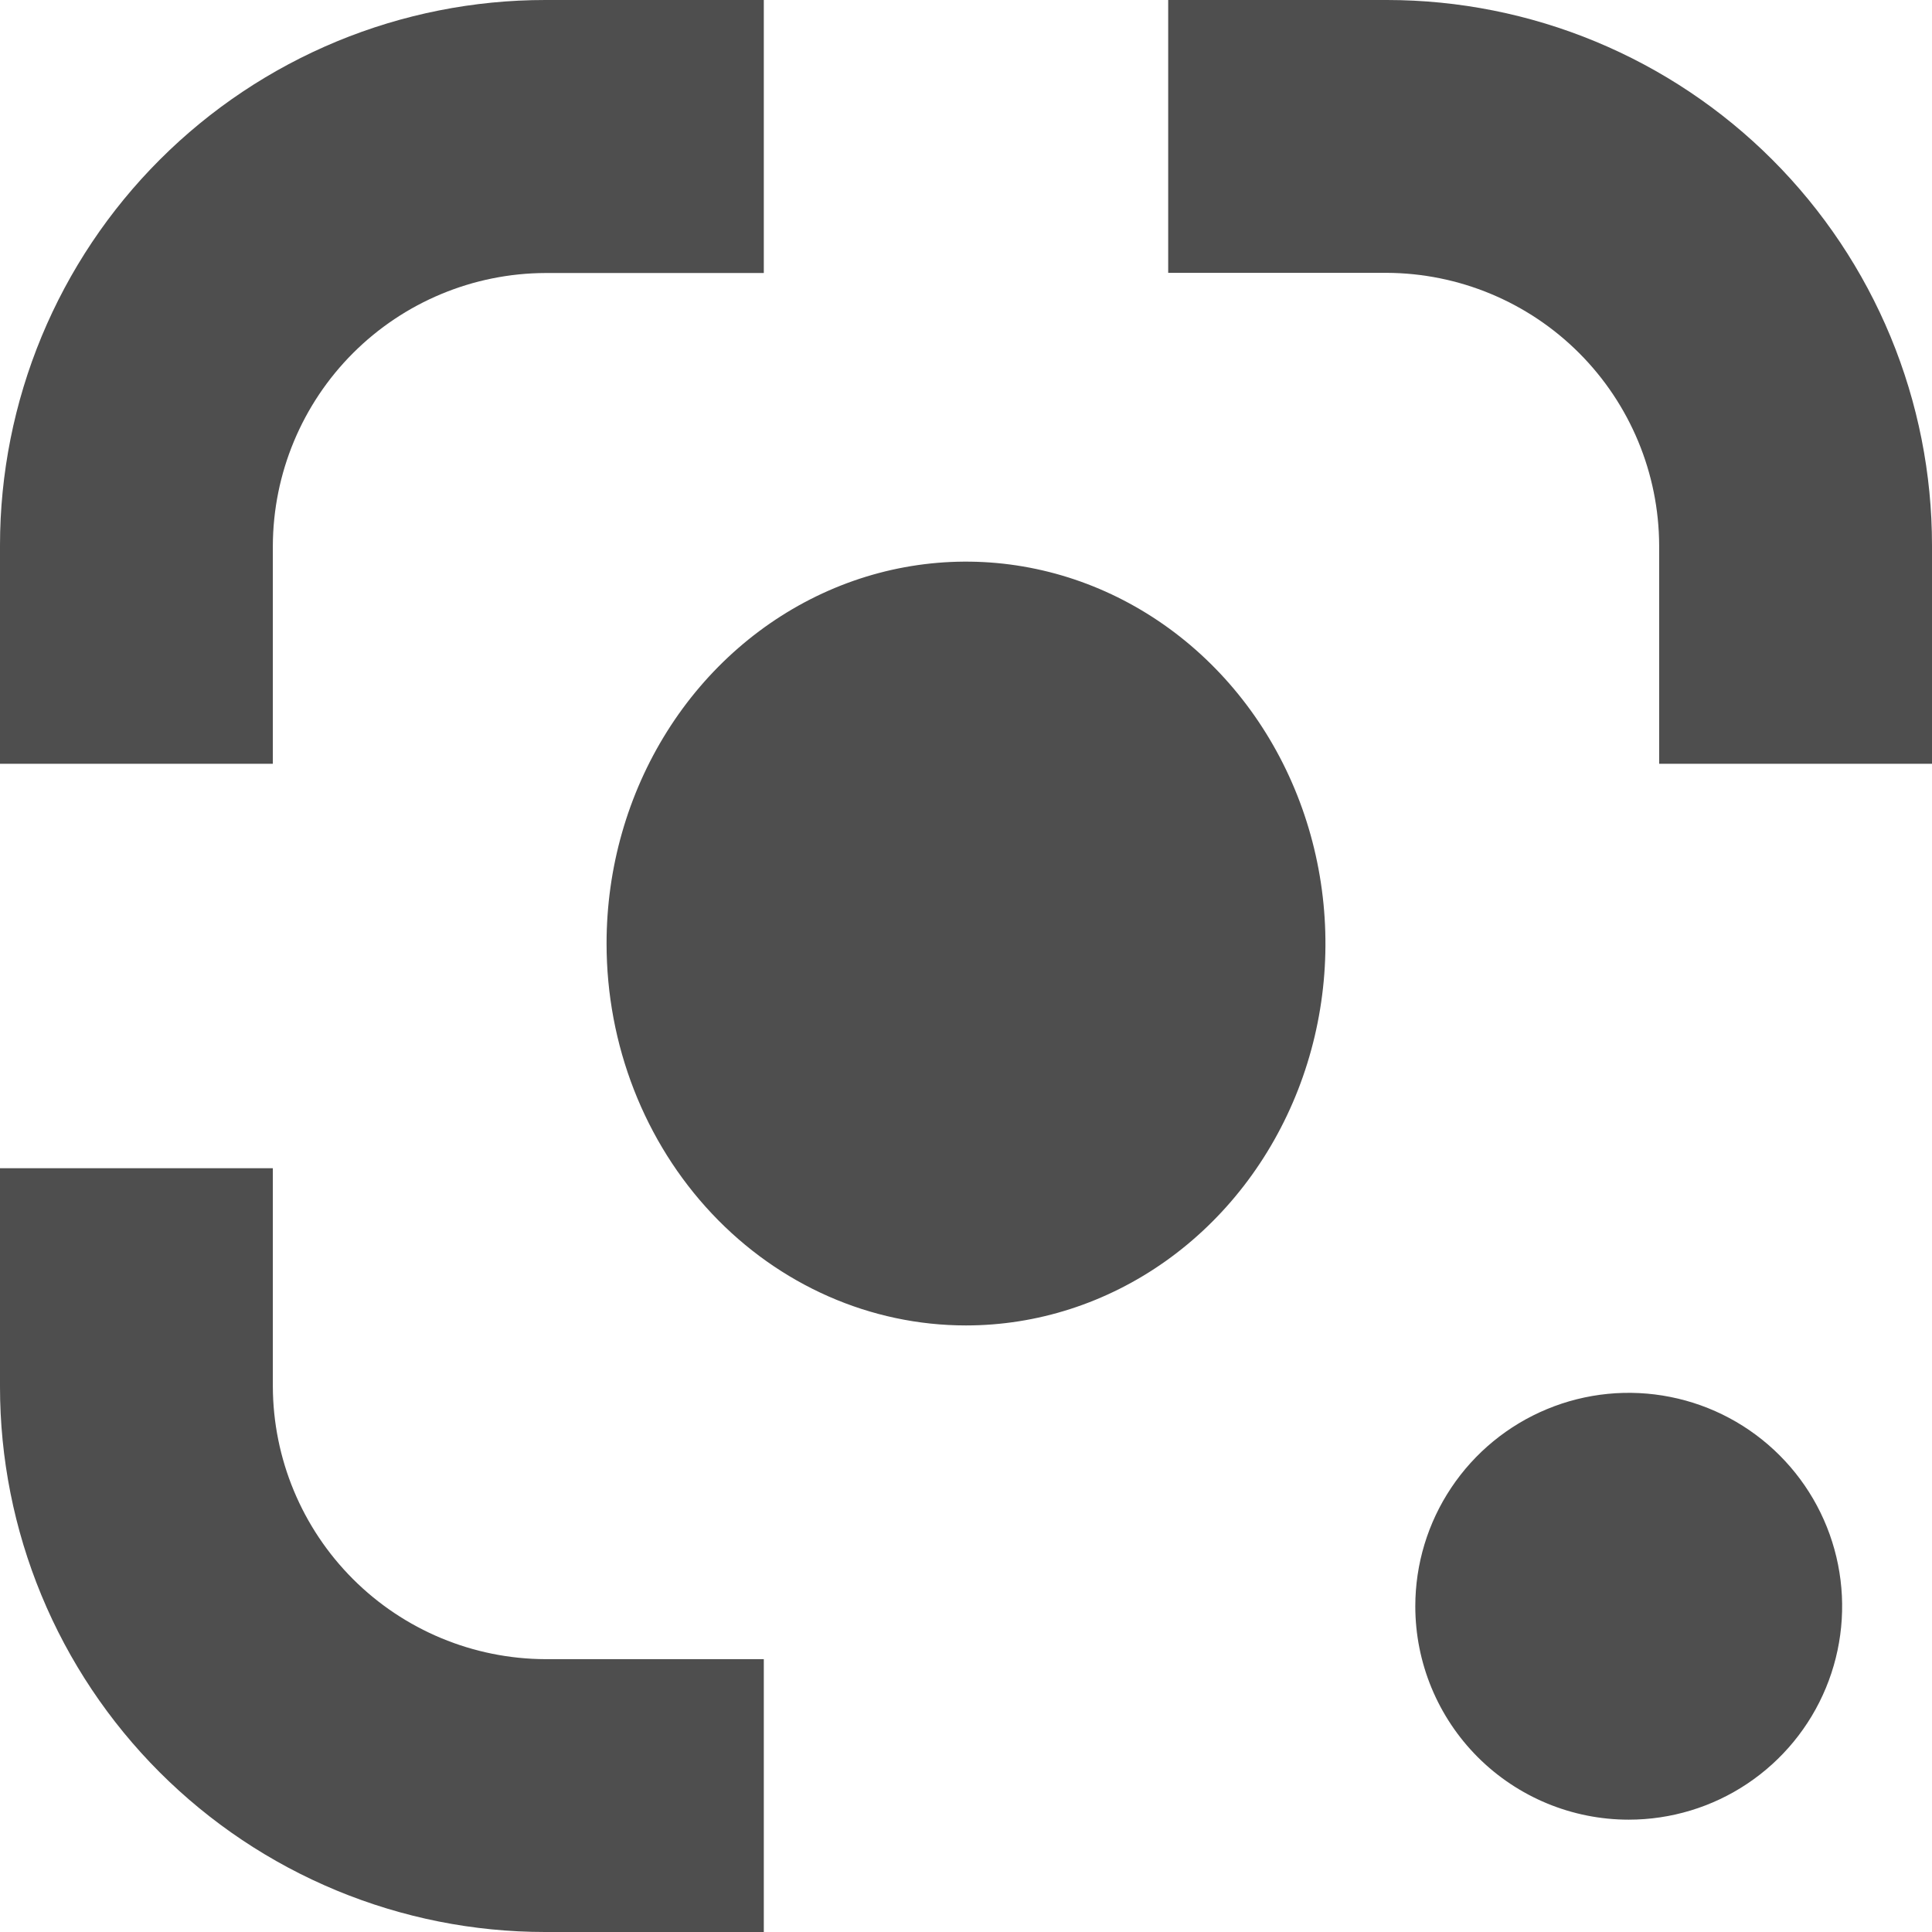
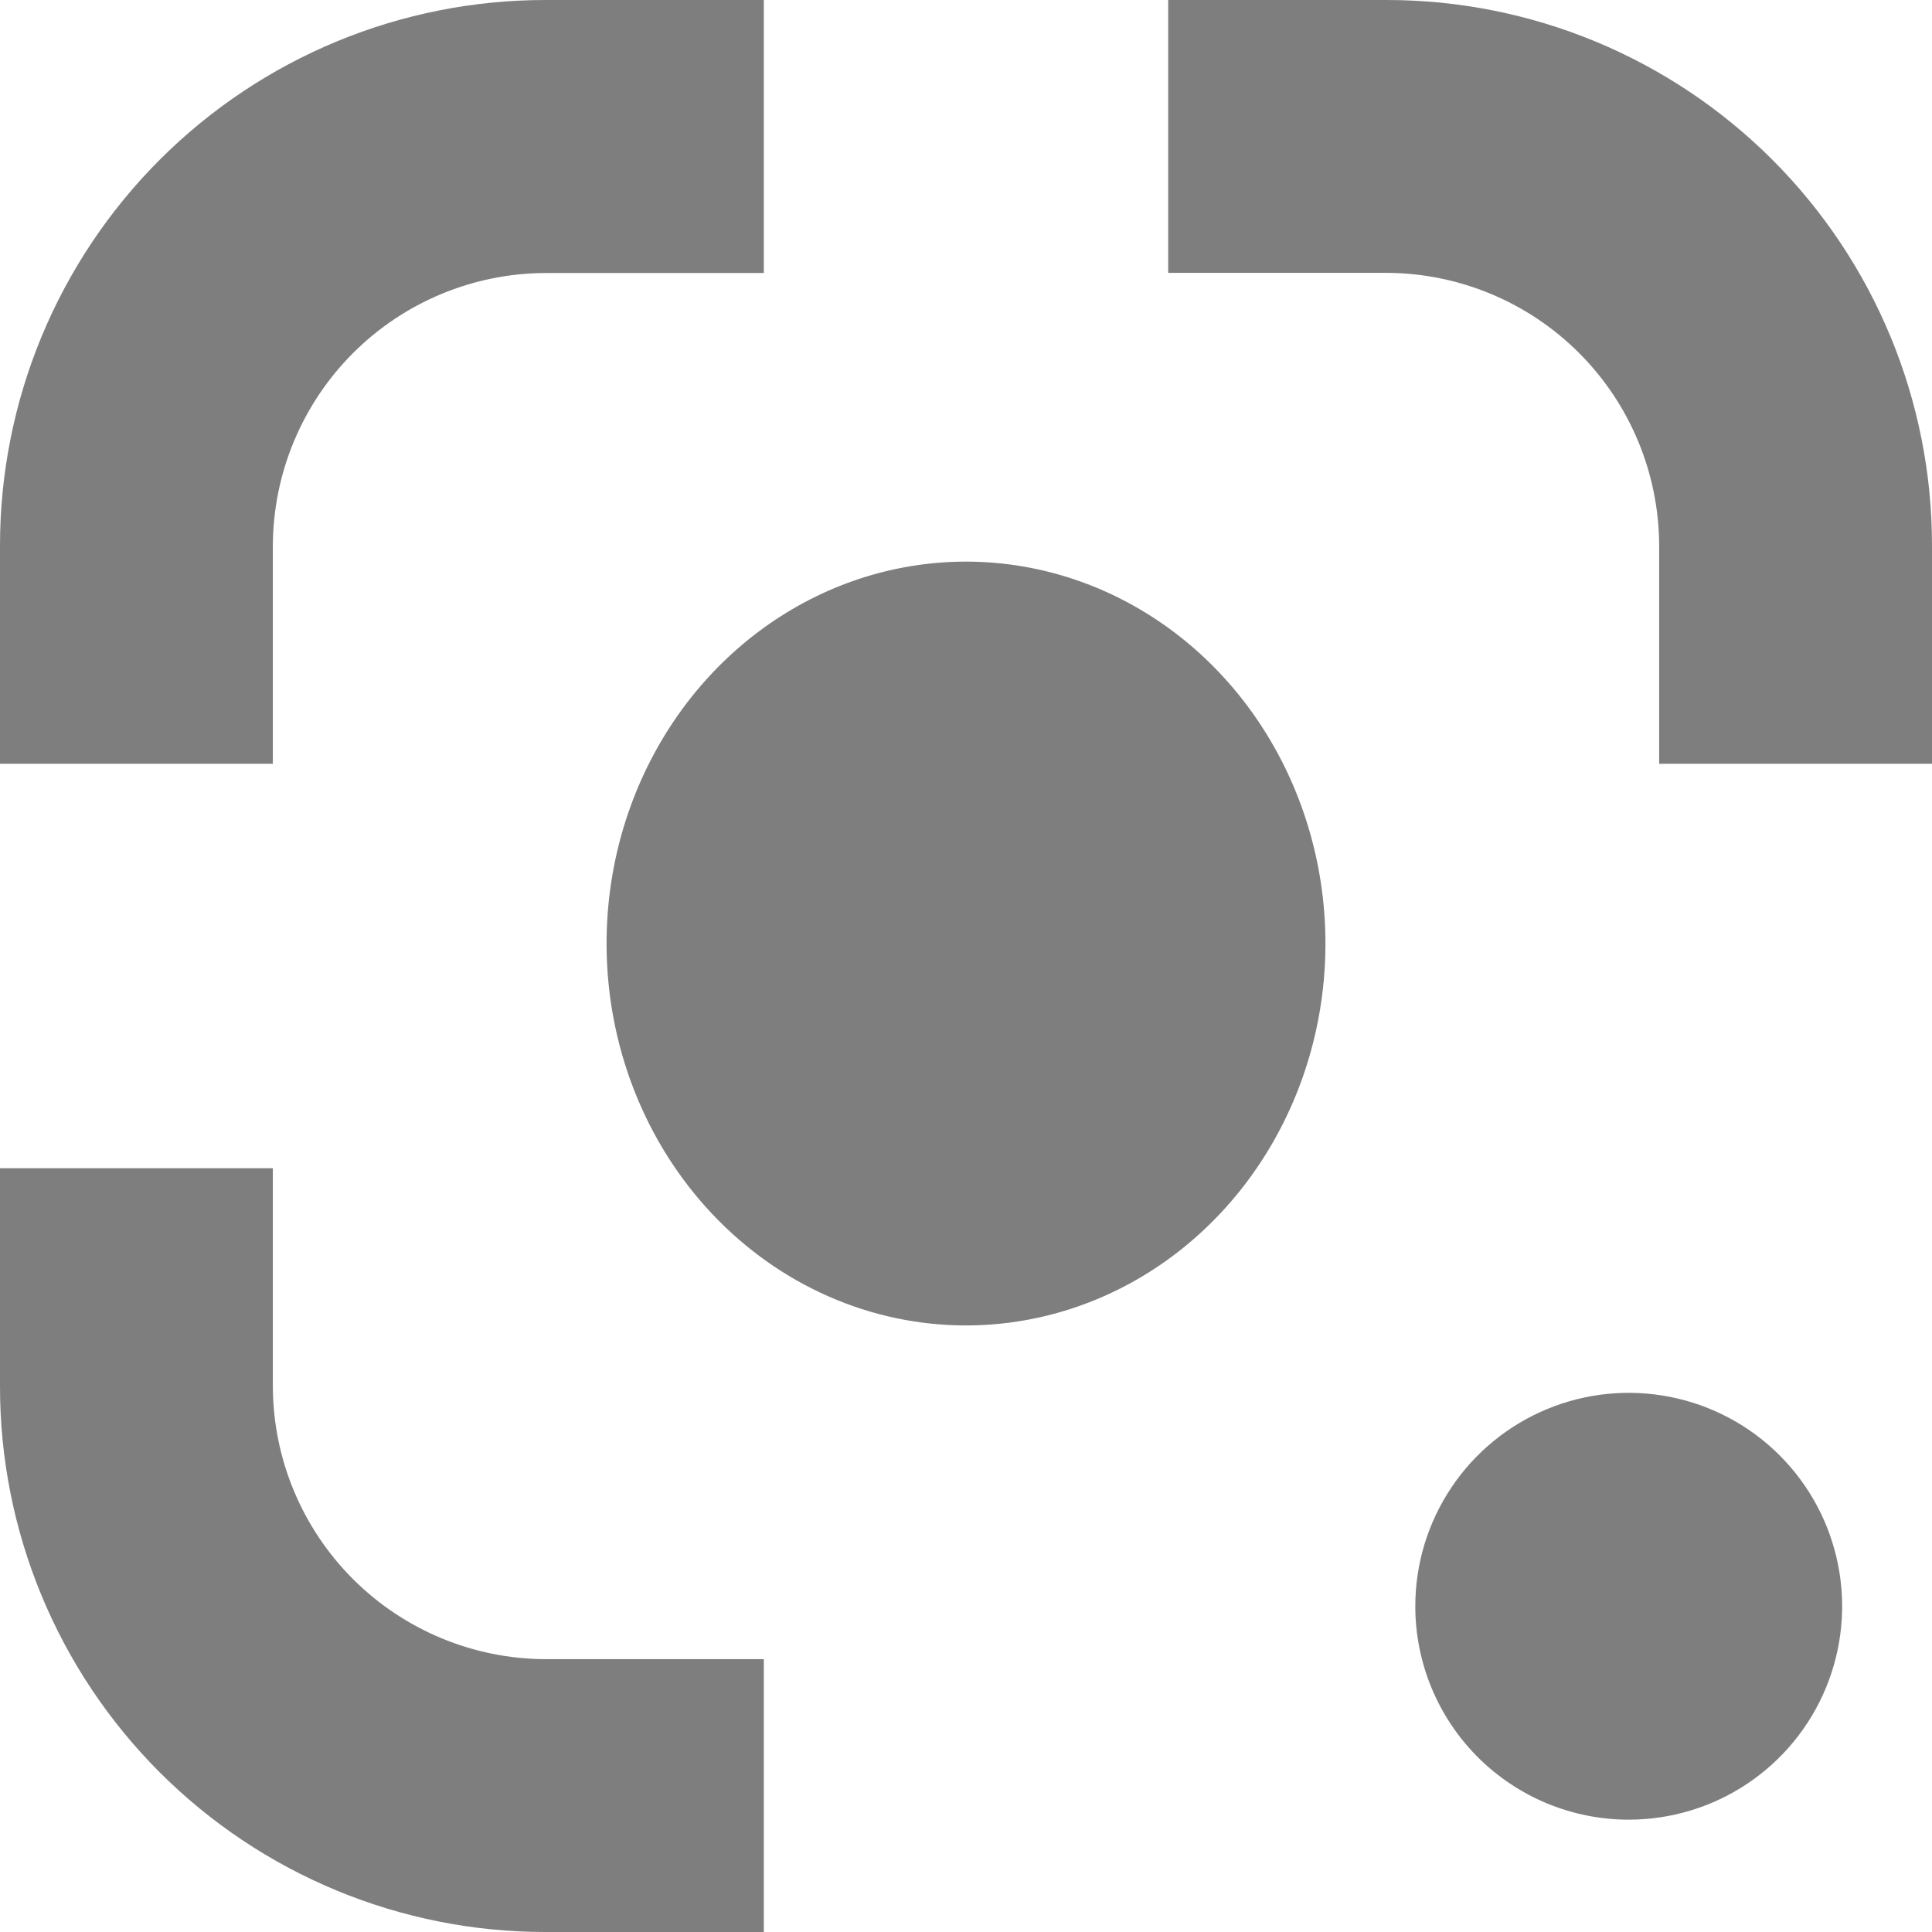
<svg xmlns="http://www.w3.org/2000/svg" width="90" height="90" viewBox="0 0 90 90" fill="none">
-   <path d="M64.591 12.71C67.955 12.722 71.179 14.063 73.558 16.442C75.937 18.821 77.279 22.045 77.29 25.409V35.581H90V25.409C90.001 22.074 89.346 18.771 88.071 15.689C86.796 12.607 84.926 9.806 82.569 7.447C80.211 5.087 77.412 3.215 74.331 1.937C71.25 0.66 67.948 0.001 64.613 0H54.419V12.71H64.591Z" fill="#4E4E4E" />
-   <path d="M12.71 25.425C12.722 22.058 14.063 18.833 16.442 16.452C18.821 14.072 22.045 12.729 25.409 12.718H35.581V2.3378e-06H25.409C22.074 -0.001 18.771 0.654 15.689 1.93C12.607 3.206 9.806 5.077 7.447 7.436C5.087 9.795 3.215 12.595 1.937 15.678C0.66 18.761 0.001 22.066 0 25.403V35.581H12.71V25.425Z" fill="#4E4E4E" />
-   <path d="M25.409 77.29C22.045 77.279 18.821 75.937 16.442 73.558C14.063 71.179 12.722 67.955 12.71 64.591V54.419H2.33637e-06V64.591C-0.001 67.926 0.654 71.229 1.929 74.311C3.204 77.393 5.074 80.194 7.431 82.553C9.789 84.913 12.588 86.785 15.669 88.062C18.75 89.34 22.052 89.999 25.387 90H35.581V77.29H25.409Z" fill="#4E4E4E" />
-   <path d="M75.872 84.767C77.838 84.767 79.761 84.184 81.395 83.092C83.03 81.999 84.305 80.447 85.057 78.63C85.81 76.814 86.007 74.815 85.623 72.886C85.239 70.957 84.292 69.186 82.902 67.796C81.512 66.405 79.74 65.458 77.812 65.075C75.883 64.691 73.884 64.888 72.067 65.641C70.251 66.393 68.698 67.667 67.606 69.302C66.513 70.937 65.93 72.859 65.93 74.826C65.93 77.462 66.978 79.991 68.842 81.856C70.707 83.72 73.235 84.767 75.872 84.767Z" fill="#4E4E4E" />
-   <path d="M45 61.744C48.312 61.744 51.549 60.701 54.303 58.746C57.056 56.791 59.202 54.013 60.47 50.762C61.737 47.511 62.069 43.934 61.422 40.483C60.776 37.032 59.182 33.862 56.84 31.374C54.498 28.886 51.515 27.191 48.267 26.505C45.019 25.818 41.652 26.171 38.592 27.517C35.533 28.864 32.917 31.144 31.078 34.069C29.238 36.995 28.256 40.435 28.256 43.953C28.256 48.672 30.02 53.197 33.16 56.533C36.3 59.87 40.559 61.744 45 61.744Z" fill="#4E4E4E" />
+   <path d="M64.591 12.71C67.955 12.722 71.179 14.063 73.558 16.442C75.937 18.821 77.279 22.045 77.29 25.409V35.581H90V25.409C90.001 22.074 89.346 18.771 88.071 15.689C86.796 12.607 84.926 9.806 82.569 7.447C80.211 5.087 77.412 3.215 74.331 1.937C71.25 0.66 67.948 0.001 64.613 0H54.419V12.71H64.591Z" fill="#7E7E7E" />
+   <path d="M12.71 25.425C12.722 22.058 14.063 18.833 16.442 16.452C18.821 14.072 22.045 12.729 25.409 12.718H35.581V2.3378e-06H25.409C22.074 -0.001 18.771 0.654 15.689 1.93C12.607 3.206 9.806 5.077 7.447 7.436C5.087 9.795 3.215 12.595 1.937 15.678C0.66 18.761 0.001 22.066 0 25.403V35.581H12.71V25.425Z" fill="#7E7E7E" />
+   <path d="M25.409 77.29C22.045 77.278 18.821 75.937 16.442 73.558C14.063 71.179 12.722 67.955 12.71 64.591V54.419H2.33637e-06V64.591C-0.001 67.926 0.654 71.229 1.929 74.311C3.204 77.393 5.074 80.194 7.431 82.553C9.789 84.913 12.588 86.785 15.669 88.062C18.75 89.34 22.052 89.999 25.387 90H35.581V77.29H25.409Z" fill="#7E7E7E" />
+   <path d="M75.872 84.767C77.838 84.767 79.761 84.184 81.395 83.092C83.03 81.999 84.305 80.447 85.057 78.63C85.81 76.814 86.007 74.815 85.623 72.886C85.239 70.957 84.292 69.186 82.902 67.796C81.512 66.405 79.74 65.458 77.812 65.075C75.883 64.691 73.884 64.888 72.067 65.641C70.251 66.393 68.698 67.667 67.606 69.302C66.513 70.937 65.93 72.859 65.93 74.826C65.93 77.462 66.978 79.991 68.842 81.856C70.707 83.72 73.235 84.767 75.872 84.767Z" fill="#7E7E7E" />
+   <path d="M45 61.744C48.312 61.744 51.549 60.701 54.303 58.746C57.056 56.791 59.202 54.013 60.47 50.762C61.737 47.511 62.069 43.934 61.422 40.483C60.776 37.032 59.182 33.862 56.84 31.374C54.498 28.886 51.515 27.191 48.267 26.505C45.019 25.818 41.652 26.171 38.592 27.517C35.533 28.864 32.918 31.144 31.078 34.069C29.238 36.995 28.256 40.435 28.256 43.953C28.256 48.672 30.02 53.197 33.16 56.533C36.3 59.87 40.559 61.744 45 61.744Z" fill="#7E7E7E" />
</svg>
